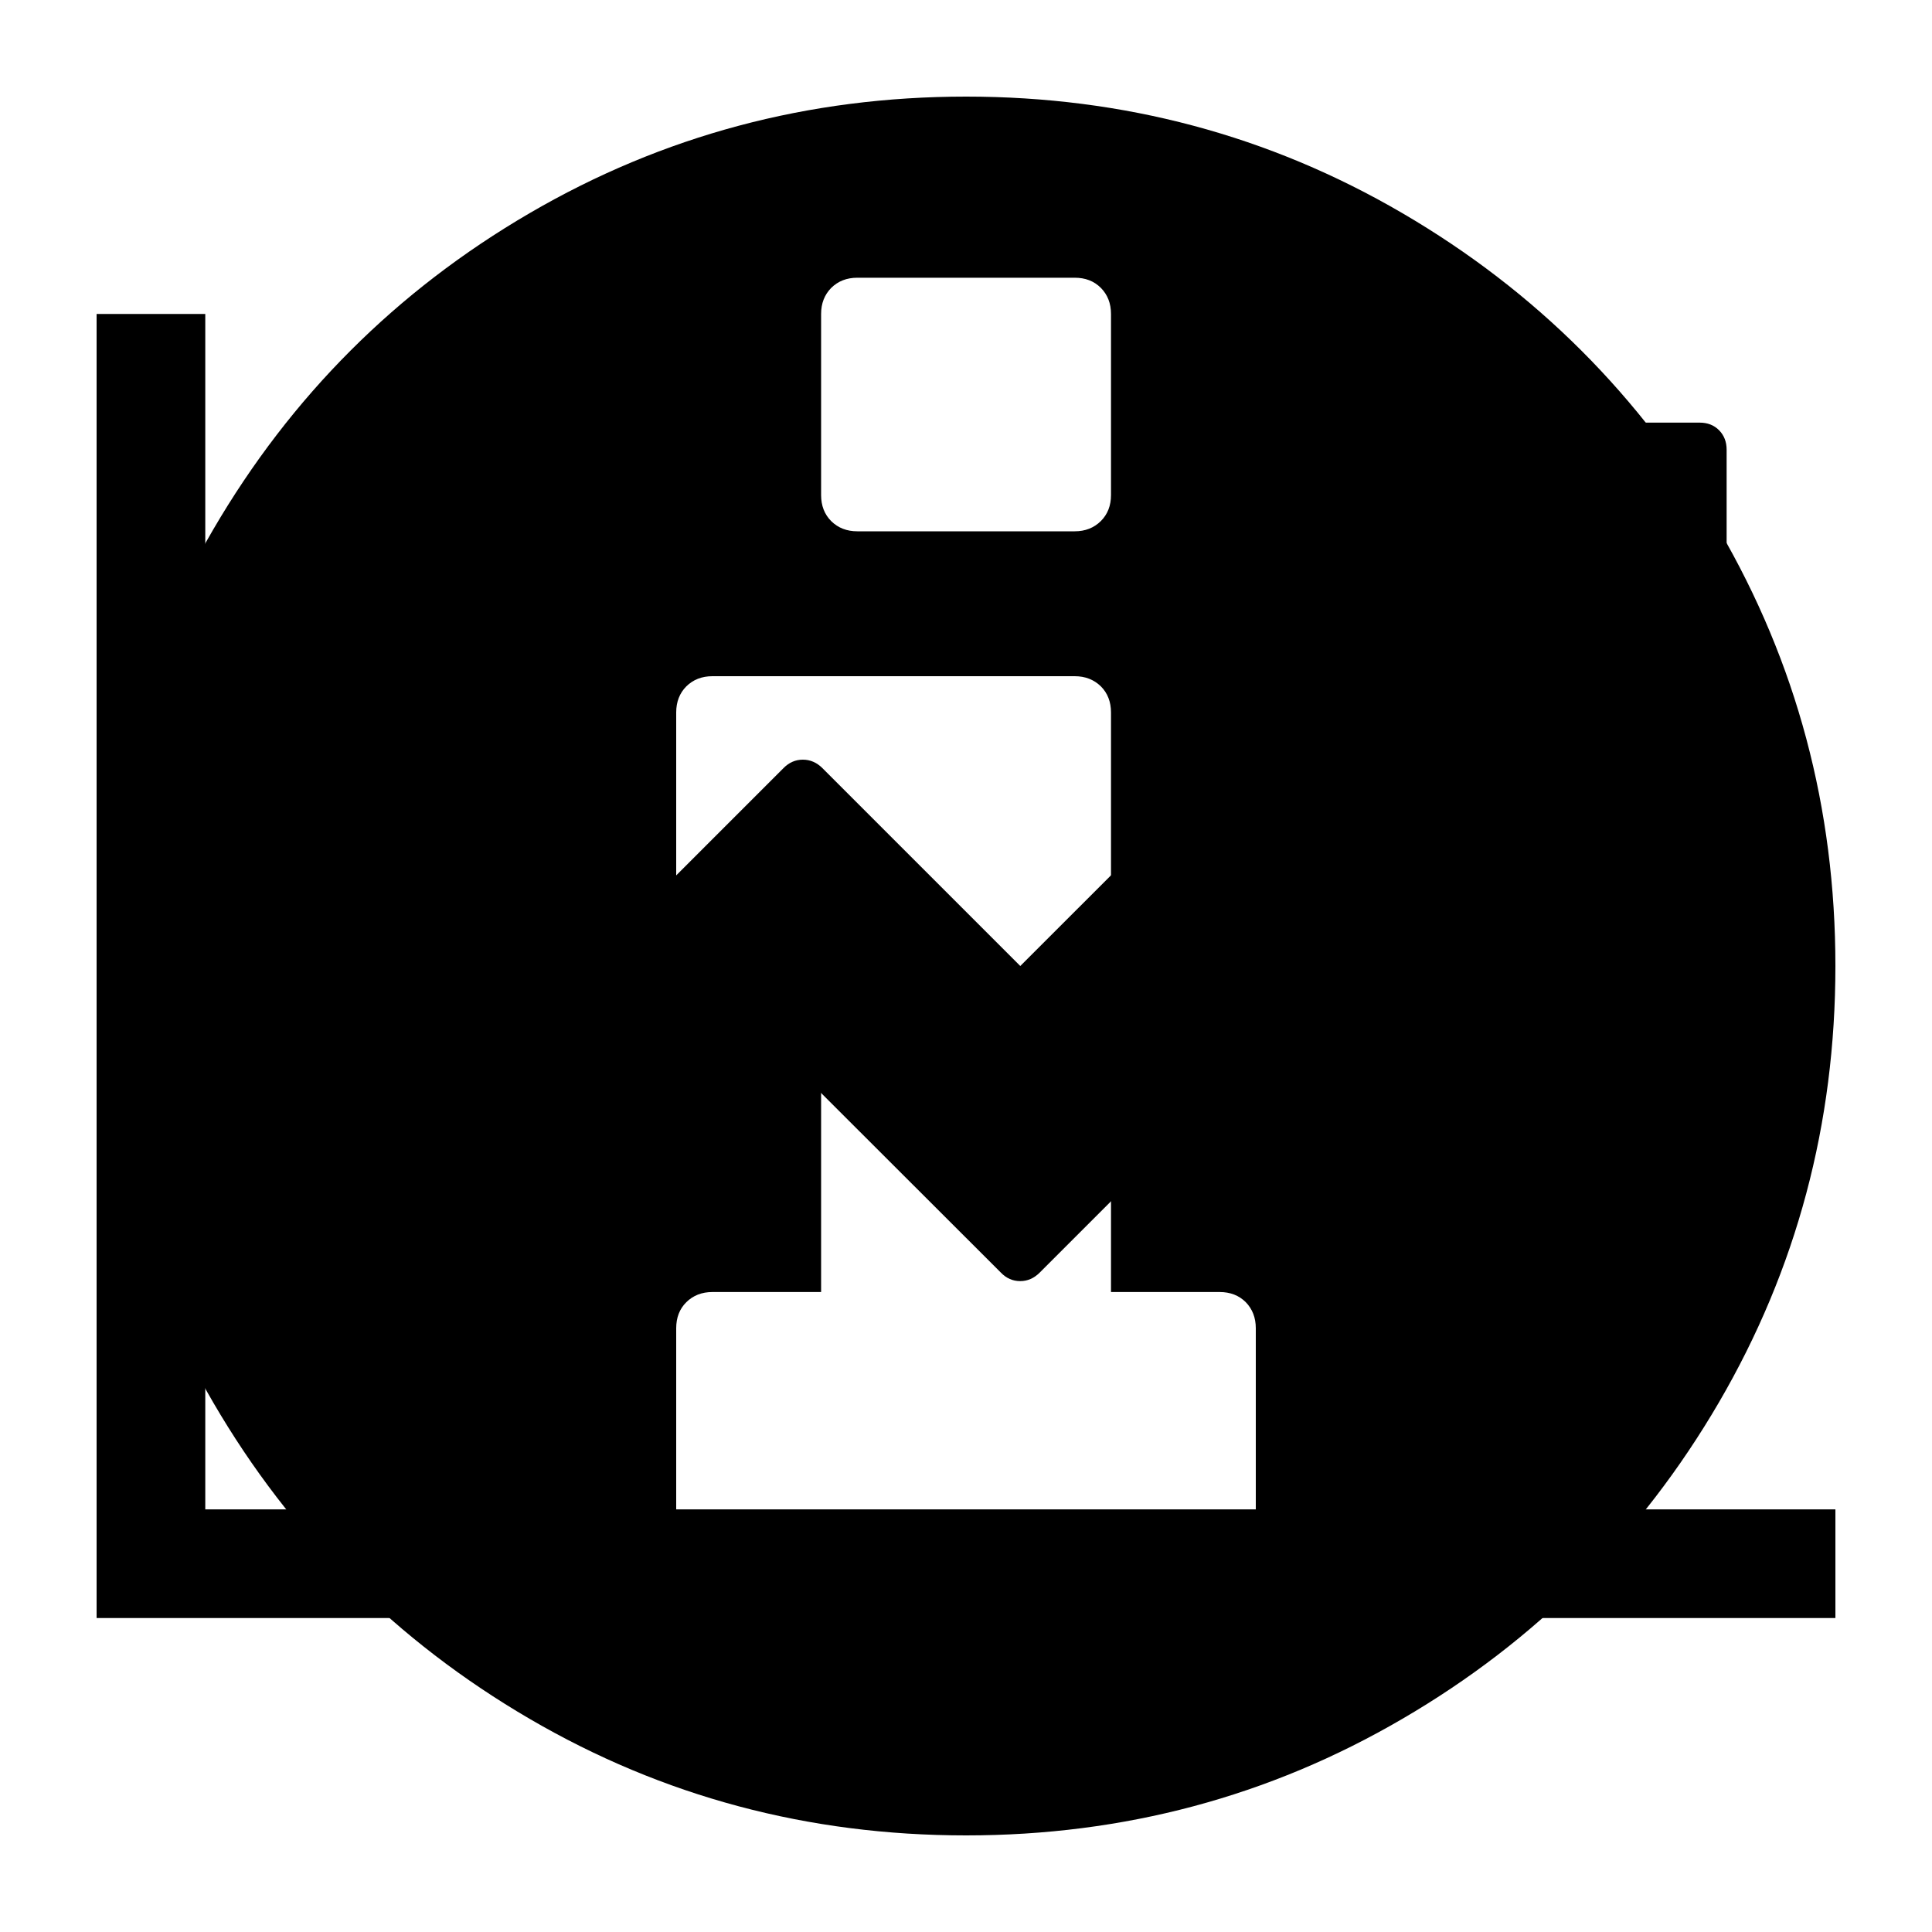
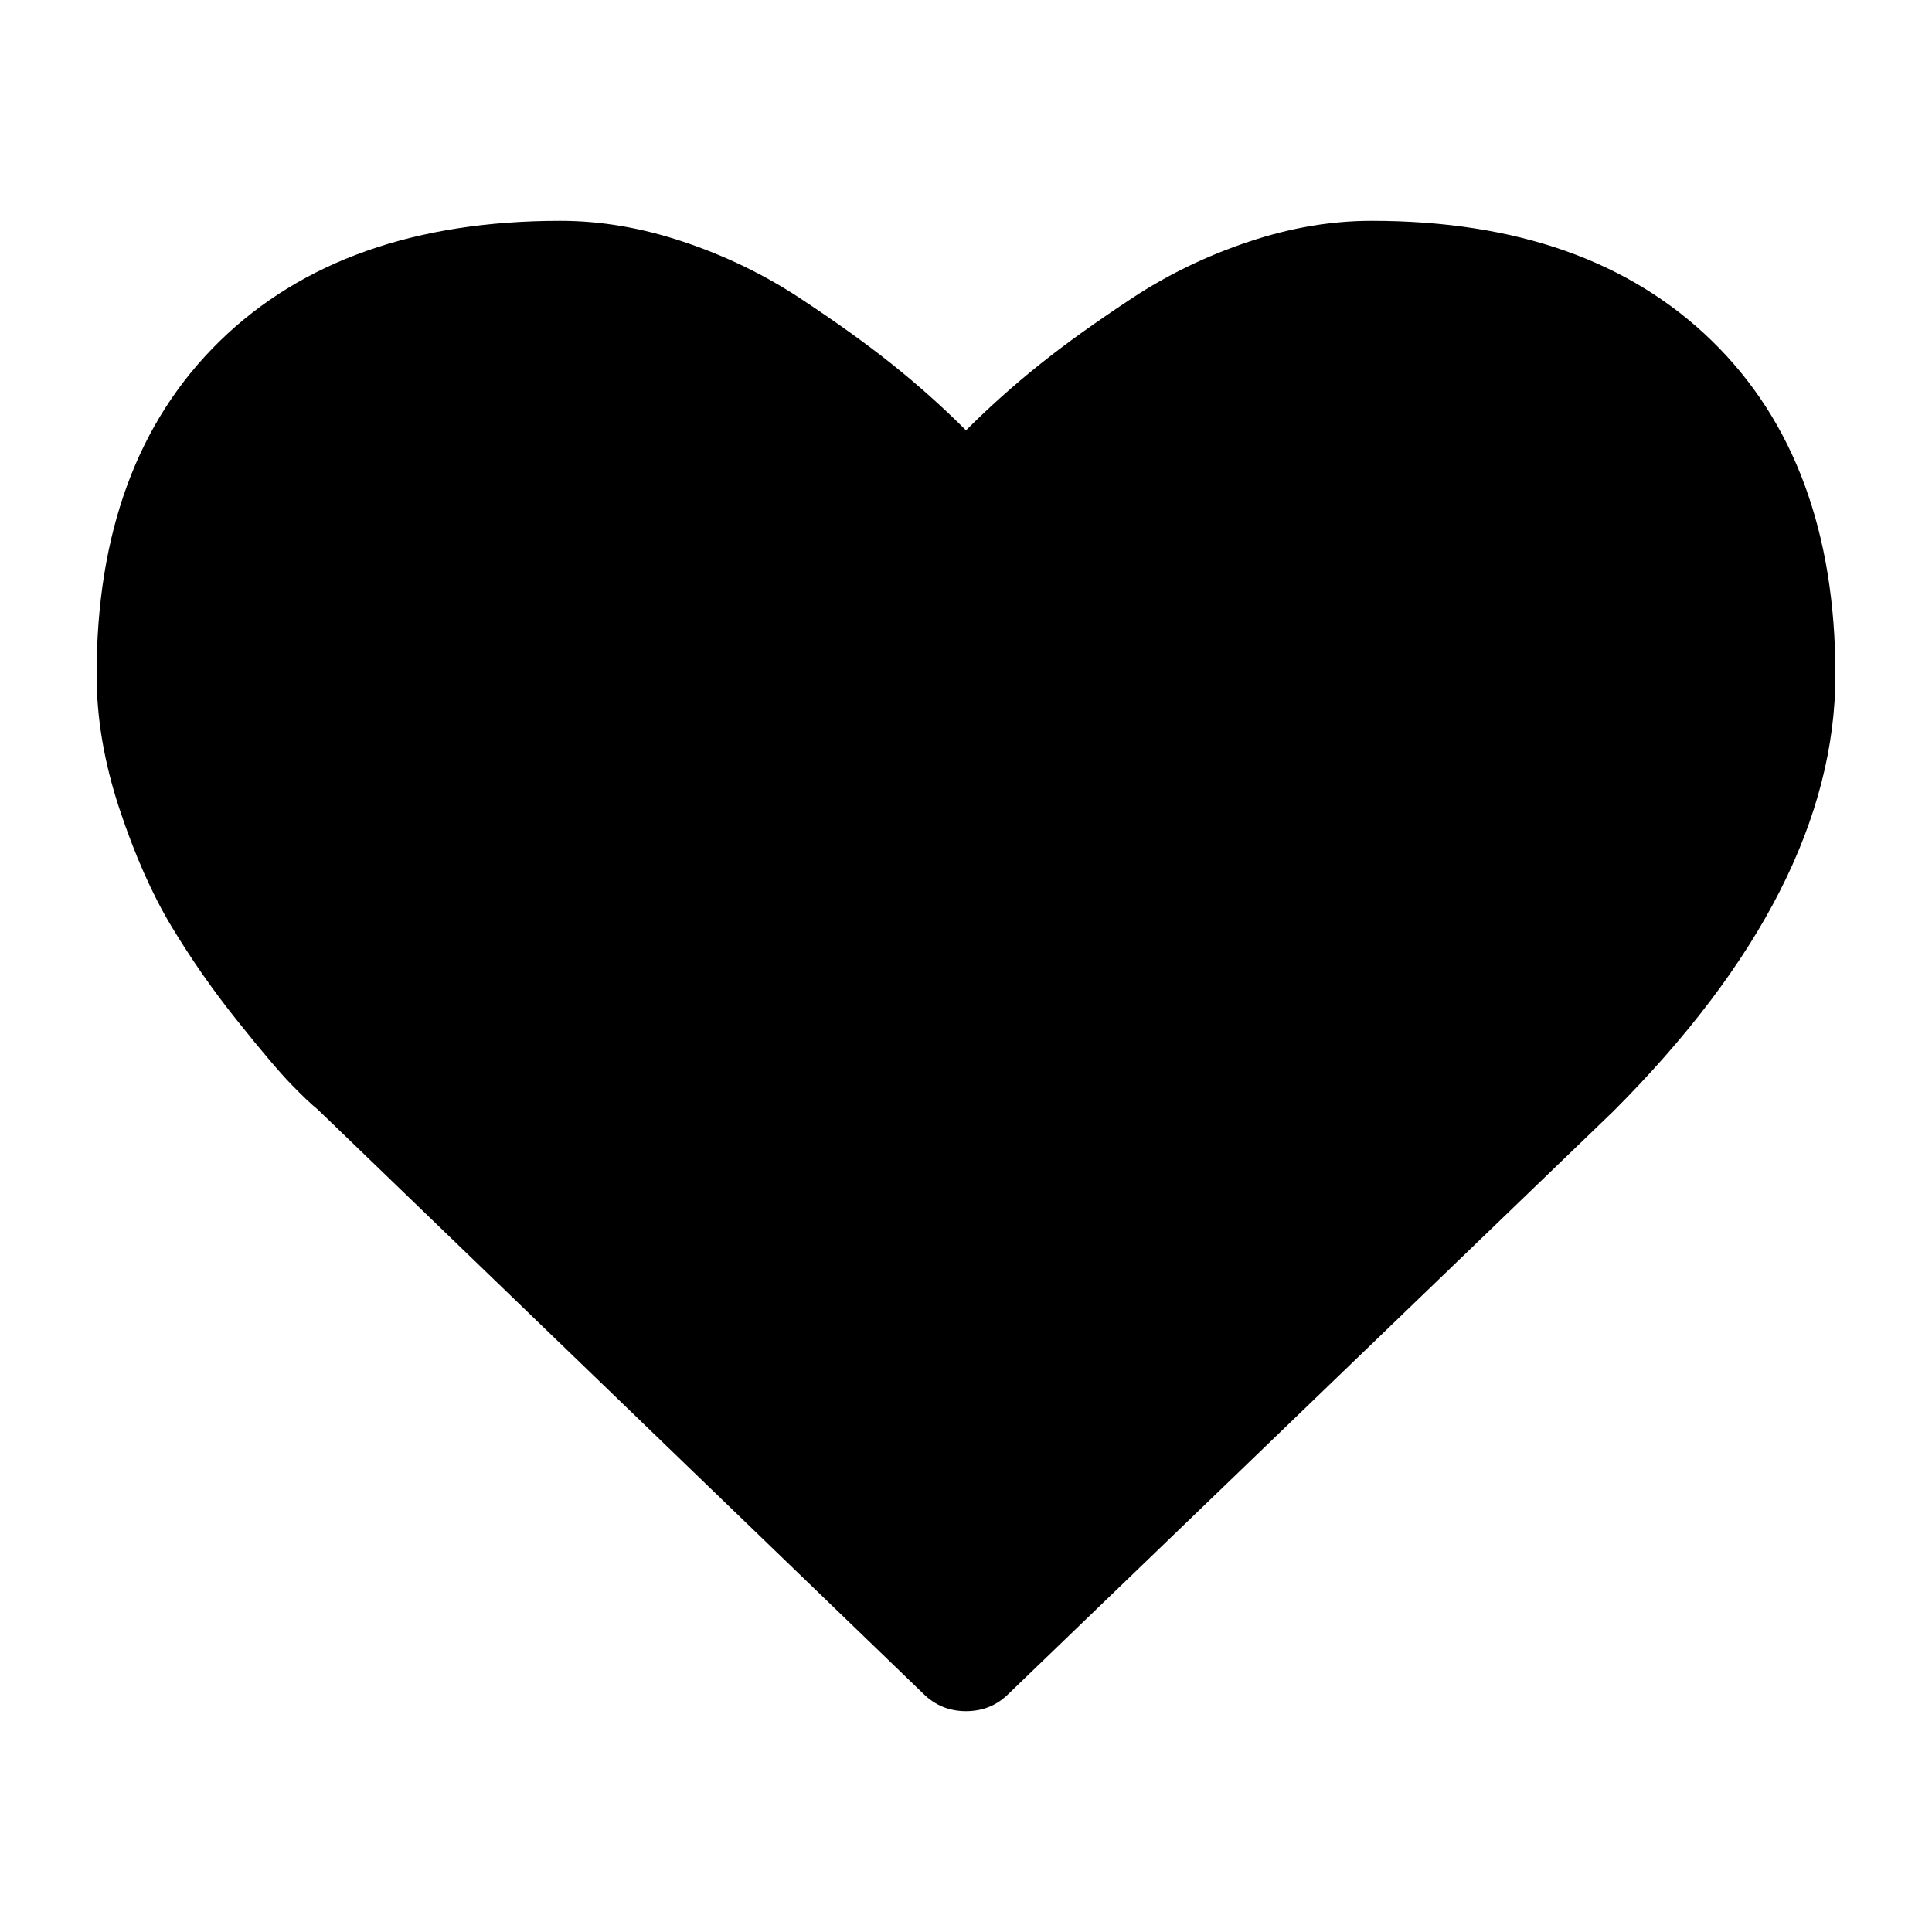
<svg xmlns="http://www.w3.org/2000/svg" version="1.1" x="0px" y="0px" width="20px" height="20px" viewBox="0 0 20 20" enable-background="new 0 0 20 20" xml:space="preserve">
  <g id="fa-check" display="none">
    <g display="inline">
      <path d="M20.021,5.329c0,0.344-0.121,0.637-0.361,0.877l-9.342,9.342l-1.755,1.755c-0.241,0.241-0.533,0.361-0.878,0.361    c-0.344,0-0.636-0.12-0.876-0.361l-1.756-1.755l-4.67-4.671C0.142,10.636,0.021,10.345,0.021,10c0-0.344,0.121-0.637,0.361-0.877    l1.755-1.754C2.378,7.126,2.67,7.006,3.015,7.006c0.344,0,0.636,0.12,0.877,0.361l3.793,3.806l8.465-8.478    c0.241-0.241,0.533-0.361,0.877-0.361s0.637,0.12,0.878,0.361l1.755,1.755C19.9,4.692,20.021,4.985,20.021,5.329z" />
    </g>
  </g>
  <g id="fa-times" display="none">
    <g display="inline">
      <path d="M19,15.486c0,0.404-0.143,0.746-0.424,1.029l-2.061,2.061C16.232,18.859,15.889,19,15.485,19    c-0.405,0-0.749-0.141-1.031-0.424L10,14.121l-4.455,4.455C5.263,18.859,4.919,19,4.516,19c-0.404,0-0.748-0.141-1.031-0.424    l-2.061-2.061C1.142,16.232,1,15.891,1,15.486s0.142-0.748,0.424-1.029L5.879,10L1.424,5.546C1.142,5.263,1,4.92,1,4.516    s0.142-0.747,0.424-1.03l2.061-2.061C3.768,1.143,4.111,1,4.516,1c0.403,0,0.747,0.143,1.029,0.425L10,5.879l4.454-4.454    C14.736,1.143,15.08,1,15.485,1c0.403,0,0.747,0.143,1.03,0.425l2.061,2.061C18.857,3.769,19,4.111,19,4.516    s-0.143,0.747-0.424,1.03L14.122,10l4.454,4.457C18.857,14.738,19,15.082,19,15.486z" />
    </g>
  </g>
  <g id="fa-thumbs-up" display="none">
    <g display="inline">
      <path d="M5.68,9.28v7.202c0,0.192-0.071,0.361-0.213,0.506C5.324,17.129,5.154,17.2,4.96,17.2H1.72    c-0.195,0-0.364-0.071-0.506-0.213C1.071,16.843,1,16.674,1,16.481V9.28c0-0.194,0.071-0.363,0.214-0.506    C1.356,8.632,1.525,8.561,1.72,8.561h3.24c0.194,0,0.364,0.071,0.506,0.213C5.608,8.917,5.68,9.085,5.68,9.28z M3.88,15.041    c0-0.195-0.071-0.364-0.214-0.507c-0.143-0.144-0.311-0.213-0.506-0.213c-0.202,0-0.374,0.069-0.513,0.213    c-0.139,0.143-0.208,0.312-0.208,0.507c0,0.202,0.069,0.373,0.208,0.512C2.787,15.69,2.958,15.76,3.16,15.76    c0.195,0,0.363-0.069,0.506-0.207C3.809,15.414,3.88,15.243,3.88,15.041z M19,9.28c0,0.646-0.207,1.205-0.619,1.677    c0.114,0.33,0.169,0.614,0.169,0.854c0.022,0.57-0.139,1.084-0.483,1.541c0.127,0.421,0.127,0.858,0,1.315    c-0.114,0.429-0.315,0.78-0.608,1.059c0.067,0.84-0.116,1.521-0.551,2.036c-0.479,0.57-1.219,0.862-2.217,0.878h-0.404h-0.855    h-0.191c-0.494,0-1.035-0.06-1.62-0.175c-0.584-0.115-1.04-0.225-1.366-0.326c-0.326-0.102-0.778-0.25-1.356-0.443    C7.975,17.372,7.383,17.208,7.12,17.2c-0.195-0.007-0.364-0.081-0.507-0.219c-0.142-0.139-0.213-0.308-0.213-0.5V9.269    c0-0.187,0.067-0.35,0.202-0.489c0.135-0.139,0.297-0.215,0.484-0.231c0.181-0.015,0.465-0.236,0.855-0.664    c0.39-0.427,0.769-0.881,1.136-1.361c0.511-0.652,0.889-1.102,1.136-1.35c0.136-0.134,0.251-0.314,0.349-0.54    c0.097-0.225,0.163-0.406,0.197-0.546c0.033-0.139,0.084-0.365,0.151-0.68c0.053-0.293,0.1-0.521,0.141-0.687    c0.042-0.164,0.114-0.359,0.219-0.584s0.232-0.412,0.383-0.562c0.143-0.143,0.313-0.214,0.507-0.214    c0.345,0,0.654,0.04,0.928,0.118c0.273,0.079,0.499,0.176,0.675,0.293c0.178,0.115,0.327,0.268,0.449,0.455    c0.125,0.187,0.215,0.356,0.271,0.506c0.056,0.15,0.101,0.337,0.134,0.563c0.035,0.225,0.053,0.394,0.057,0.507    C14.677,3.914,14.68,4.06,14.68,4.24c0,0.285-0.036,0.57-0.107,0.855c-0.07,0.285-0.142,0.51-0.213,0.675s-0.175,0.375-0.31,0.63    c-0.022,0.045-0.06,0.113-0.112,0.202c-0.054,0.091-0.094,0.173-0.124,0.248c-0.03,0.074-0.061,0.165-0.09,0.27h3.116    c0.585,0,1.091,0.213,1.518,0.641C18.785,8.189,19,8.696,19,9.28z" />
    </g>
  </g>
  <g id="fa-arrow-right" display="none">
    <g display="inline">
      <path d="M19,10c0,0.44-0.15,0.812-0.452,1.113l-7.96,7.961c-0.318,0.301-0.689,0.451-1.113,0.451c-0.416,0-0.782-0.15-1.101-0.451    l-0.917-0.918c-0.311-0.309-0.465-0.68-0.465-1.113c0-0.432,0.154-0.803,0.465-1.111l3.583-3.584H2.431    c-0.424,0-0.769-0.152-1.033-0.459C1.133,11.584,1,11.215,1,10.783V9.218c0-0.432,0.133-0.801,0.397-1.107    s0.609-0.458,1.033-0.458h8.609L7.457,4.057c-0.311-0.293-0.465-0.66-0.465-1.101c0-0.44,0.154-0.807,0.465-1.101l0.917-0.917    c0.31-0.31,0.677-0.465,1.101-0.465c0.432,0,0.803,0.155,1.113,0.465l7.96,7.961C18.85,9.185,19,9.552,19,10z" />
    </g>
  </g>
  <g id="fa-arrow-left" display="none">
    <g display="inline">
      <path d="M1.452,8.9l7.96-7.961c0.311-0.31,0.682-0.465,1.113-0.465c0.424,0,0.791,0.155,1.101,0.465l0.917,0.917    c0.311,0.293,0.465,0.661,0.465,1.101c0,0.44-0.154,0.807-0.465,1.101L8.96,7.652h8.609c0.424,0,0.769,0.153,1.033,0.458    S19,8.786,19,9.218v1.565c0,0.432-0.133,0.801-0.397,1.106c-0.265,0.307-0.609,0.459-1.033,0.459H8.96l3.583,3.584    c0.311,0.309,0.465,0.68,0.465,1.111c0,0.434-0.154,0.805-0.465,1.113l-0.917,0.918c-0.318,0.301-0.685,0.451-1.101,0.451    c-0.424,0-0.795-0.15-1.113-0.451l-7.96-7.961C1.15,10.812,1,10.44,1,10C1,9.552,1.15,9.185,1.452,8.9z" />
    </g>
  </g>
  <g id="fa-arrow-down" display="none">
    <g display="inline">
      <path d="M8.9,18.548l-7.961-7.96c-0.31-0.311-0.465-0.682-0.465-1.113c0-0.424,0.155-0.791,0.465-1.101l0.917-0.917    c0.293-0.311,0.661-0.465,1.101-0.465c0.44,0,0.807,0.154,1.101,0.465l3.595,3.583V2.431c0-0.424,0.153-0.769,0.458-1.033    S8.786,1,9.218,1h1.565c0.432,0,0.801,0.133,1.106,0.397c0.307,0.265,0.459,0.609,0.459,1.033v8.609l3.584-3.583    c0.309-0.311,0.68-0.465,1.111-0.465c0.434,0,0.805,0.154,1.113,0.465l0.918,0.917c0.301,0.318,0.451,0.685,0.451,1.101    c0,0.424-0.15,0.795-0.451,1.113l-7.961,7.96C10.812,18.85,10.44,19,10,19C9.552,19,9.185,18.85,8.9,18.548z" />
    </g>
  </g>
  <g id="fa-arrow-up" display="none">
    <g display="inline">
      <path d="M11.101,1.452l7.961,7.96c0.31,0.311,0.465,0.682,0.465,1.113c0,0.424-0.155,0.791-0.465,1.101l-0.917,0.917    c-0.294,0.311-0.661,0.465-1.101,0.465c-0.44,0-0.808-0.154-1.101-0.465L12.348,8.96v8.609c0,0.424-0.152,0.769-0.458,1.033    S11.215,19,10.782,19H9.217c-0.432,0-0.801-0.133-1.106-0.397c-0.307-0.265-0.459-0.609-0.459-1.033V8.96l-3.584,3.583    c-0.309,0.311-0.68,0.465-1.111,0.465c-0.434,0-0.805-0.154-1.113-0.465l-0.918-0.917c-0.301-0.318-0.451-0.685-0.451-1.101    c0-0.424,0.15-0.795,0.451-1.113l7.961-7.96C9.188,1.15,9.56,1,10,1C10.448,1,10.815,1.15,11.101,1.452z" />
    </g>
  </g>
  <g id="fa-chevron-right" display="none">
    <g display="inline">
      <path d="M15.571,10.502l-8.285,8.285C7.145,18.929,6.977,19,6.784,19s-0.361-0.071-0.502-0.213l-1.854-1.854    c-0.142-0.141-0.212-0.309-0.212-0.502s0.07-0.361,0.212-0.502L10.357,10L4.428,4.07C4.286,3.929,4.216,3.762,4.216,3.568    c0-0.193,0.07-0.361,0.212-0.502l1.854-1.854C6.423,1.071,6.59,1,6.784,1s0.361,0.071,0.502,0.212l8.285,8.285    c0.142,0.142,0.213,0.309,0.213,0.502C15.784,10.193,15.713,10.361,15.571,10.502z" />
    </g>
  </g>
  <g id="fa-chevron-left" display="none">
    <g display="inline">
      <path d="M4.216,10c0-0.193,0.071-0.361,0.213-0.502l8.285-8.285C12.854,1.071,13.022,1,13.216,1s0.361,0.071,0.502,0.212    l1.854,1.854c0.143,0.142,0.213,0.309,0.213,0.502c0,0.194-0.07,0.361-0.213,0.502L9.643,10l5.929,5.93    c0.143,0.141,0.213,0.309,0.213,0.502s-0.07,0.361-0.213,0.502l-1.854,1.854C13.577,18.929,13.409,19,13.216,19    s-0.361-0.071-0.502-0.213l-8.285-8.285C4.287,10.361,4.216,10.193,4.216,10z" />
    </g>
  </g>
-   <g id="fa-info-circle">
-     <g>
+   <g id="fa-info-circle" display="none">
+     <g display="inline">
      <path d="M17.794,5.482C18.598,6.861,19,8.367,19,10s-0.402,3.139-1.206,4.518c-0.805,1.379-1.897,2.471-3.276,3.275    C13.14,18.598,11.633,19,10.001,19c-1.634,0-3.14-0.402-4.519-1.207s-2.471-1.896-3.275-3.275S1,11.633,1,10    s0.402-3.139,1.207-4.518s1.896-2.471,3.275-3.275S8.367,1,10.001,1c1.632,0,3.139,0.402,4.517,1.207    C15.896,3.012,16.989,4.104,17.794,5.482z M13,15.625V13.75c0-0.109-0.035-0.199-0.104-0.27c-0.07-0.07-0.161-0.105-0.27-0.105    h-1.125v-6c0-0.109-0.035-0.2-0.105-0.27C11.324,7.035,11.234,7,11.125,7h-3.75c-0.109,0-0.199,0.035-0.27,0.105    C7.035,7.175,7,7.266,7,7.375V9.25c0,0.11,0.035,0.2,0.105,0.27s0.16,0.105,0.27,0.105H8.5v3.75H7.375    c-0.109,0-0.199,0.035-0.27,0.105S7,13.641,7,13.75v1.875c0,0.109,0.035,0.199,0.105,0.27S7.266,16,7.375,16h5.251    c0.108,0,0.199-0.035,0.27-0.105C12.965,15.824,13,15.734,13,15.625z M11.501,5.125V3.25c0-0.109-0.035-0.199-0.105-0.27    c-0.071-0.071-0.161-0.105-0.271-0.105h-2.25c-0.109,0-0.199,0.035-0.27,0.105C8.535,3.051,8.5,3.141,8.5,3.25v1.875    c0,0.11,0.035,0.2,0.105,0.27C8.676,5.465,8.766,5.5,8.875,5.5h2.25c0.109,0,0.199-0.035,0.271-0.106    C11.466,5.324,11.501,5.234,11.501,5.125z" />
    </g>
  </g>
-   <g id="fa-line-chart">
-     <g>
+   <g id="fa-line-chart" display="none">
+     <g display="inline">
      <path d="M19,15.625v1.125H1V3.25h1.125v12.375H19z M17.874,4.656v3.823c0,0.123-0.057,0.21-0.171,0.259    c-0.114,0.051-0.219,0.028-0.313-0.065l-1.063-1.063l-5.563,5.563c-0.06,0.06-0.127,0.089-0.203,0.089s-0.144-0.029-0.201-0.089    l-2.049-2.047l-3.655,3.656l-1.688-1.688L8.11,7.952c0.058-0.059,0.125-0.088,0.201-0.088s0.144,0.029,0.203,0.088L10.562,10    l4.079-4.078l-1.064-1.063c-0.093-0.094-0.115-0.198-0.065-0.312c0.05-0.115,0.137-0.172,0.26-0.172h3.823    c0.081,0,0.149,0.026,0.201,0.079C17.848,4.507,17.874,4.574,17.874,4.656z" />
    </g>
  </g>
  <g id="fa-unlock" display="none">
    <g display="inline">
      <path d="M20,6.923V10c0,0.208-0.076,0.389-0.229,0.541s-0.332,0.229-0.541,0.229h-0.77c-0.209,0-0.389-0.076-0.541-0.229    S17.691,10.208,17.691,10V6.923c0-0.849-0.299-1.575-0.9-2.175c-0.602-0.601-1.326-0.901-2.176-0.901s-1.574,0.3-2.176,0.901    c-0.601,0.601-0.9,1.326-0.9,2.175v2.308h1.152c0.321,0,0.594,0.112,0.818,0.336c0.225,0.225,0.336,0.497,0.336,0.817v6.924    c0,0.32-0.111,0.592-0.336,0.816s-0.497,0.336-0.818,0.336H1.154c-0.32,0-0.593-0.111-0.817-0.336C0.112,17.9,0,17.629,0,17.309    v-6.924c0-0.32,0.112-0.593,0.336-0.817c0.225-0.224,0.497-0.336,0.817-0.336h8.077V6.923c0-1.482,0.527-2.75,1.58-3.804    c1.054-1.054,2.322-1.58,3.804-1.58s2.75,0.526,3.805,1.58C19.473,4.173,20,5.441,20,6.923z" />
    </g>
  </g>
  <g id="fa-lock" display="none">
    <g display="inline">
      <path d="M16.922,10.385v6.923c0,0.32-0.111,0.593-0.336,0.817c-0.225,0.224-0.496,0.336-0.818,0.336H4.23    c-0.32,0-0.593-0.112-0.817-0.336c-0.224-0.225-0.336-0.497-0.336-0.817v-6.923c0-0.32,0.112-0.593,0.336-0.817    C3.638,9.343,3.91,9.23,4.23,9.23h0.385V6.924c0-1.475,0.529-2.741,1.586-3.799s2.323-1.586,3.797-1.586    c1.476,0,2.74,0.528,3.798,1.586c1.059,1.058,1.586,2.324,1.586,3.799V9.23h0.385c0.322,0,0.594,0.112,0.818,0.337    S16.922,10.064,16.922,10.385z M6.923,9.23h6.153V6.924c0-0.85-0.301-1.575-0.9-2.176c-0.602-0.602-1.327-0.901-2.177-0.901    c-0.849,0-1.574,0.3-2.175,0.901C7.223,5.349,6.923,6.074,6.923,6.924V9.23z" />
    </g>
  </g>
+   <g id="fa-heart">
+     <g>
+       <path d="M10,17.714c-0.174,0-0.321-0.061-0.442-0.181l-6.268-6.047c-0.067-0.054-0.159-0.141-0.276-0.262    c-0.117-0.12-0.303-0.339-0.557-0.657c-0.255-0.318-0.482-0.645-0.683-0.979s-0.38-0.74-0.538-1.216C1.079,7.897,1,7.436,1,6.986    c0-1.473,0.425-2.625,1.275-3.455c0.851-0.83,2.026-1.245,3.526-1.245c0.415,0,0.838,0.071,1.271,0.216    C7.504,2.646,7.906,2.84,8.277,3.084c0.372,0.245,0.691,0.474,0.959,0.688C9.504,3.986,9.759,4.214,10,4.455    c0.241-0.241,0.496-0.469,0.764-0.683c0.268-0.215,0.588-0.443,0.959-0.688c0.371-0.244,0.773-0.438,1.205-0.582    c0.432-0.145,0.855-0.216,1.271-0.216c1.5,0,2.674,0.415,3.525,1.245C18.574,4.361,19,5.514,19,6.986    c0,1.48-0.768,2.986-2.301,4.52l-6.257,6.027C10.322,17.653,10.174,17.714,10,17.714z" />
+     </g>
+   </g>
</svg>
